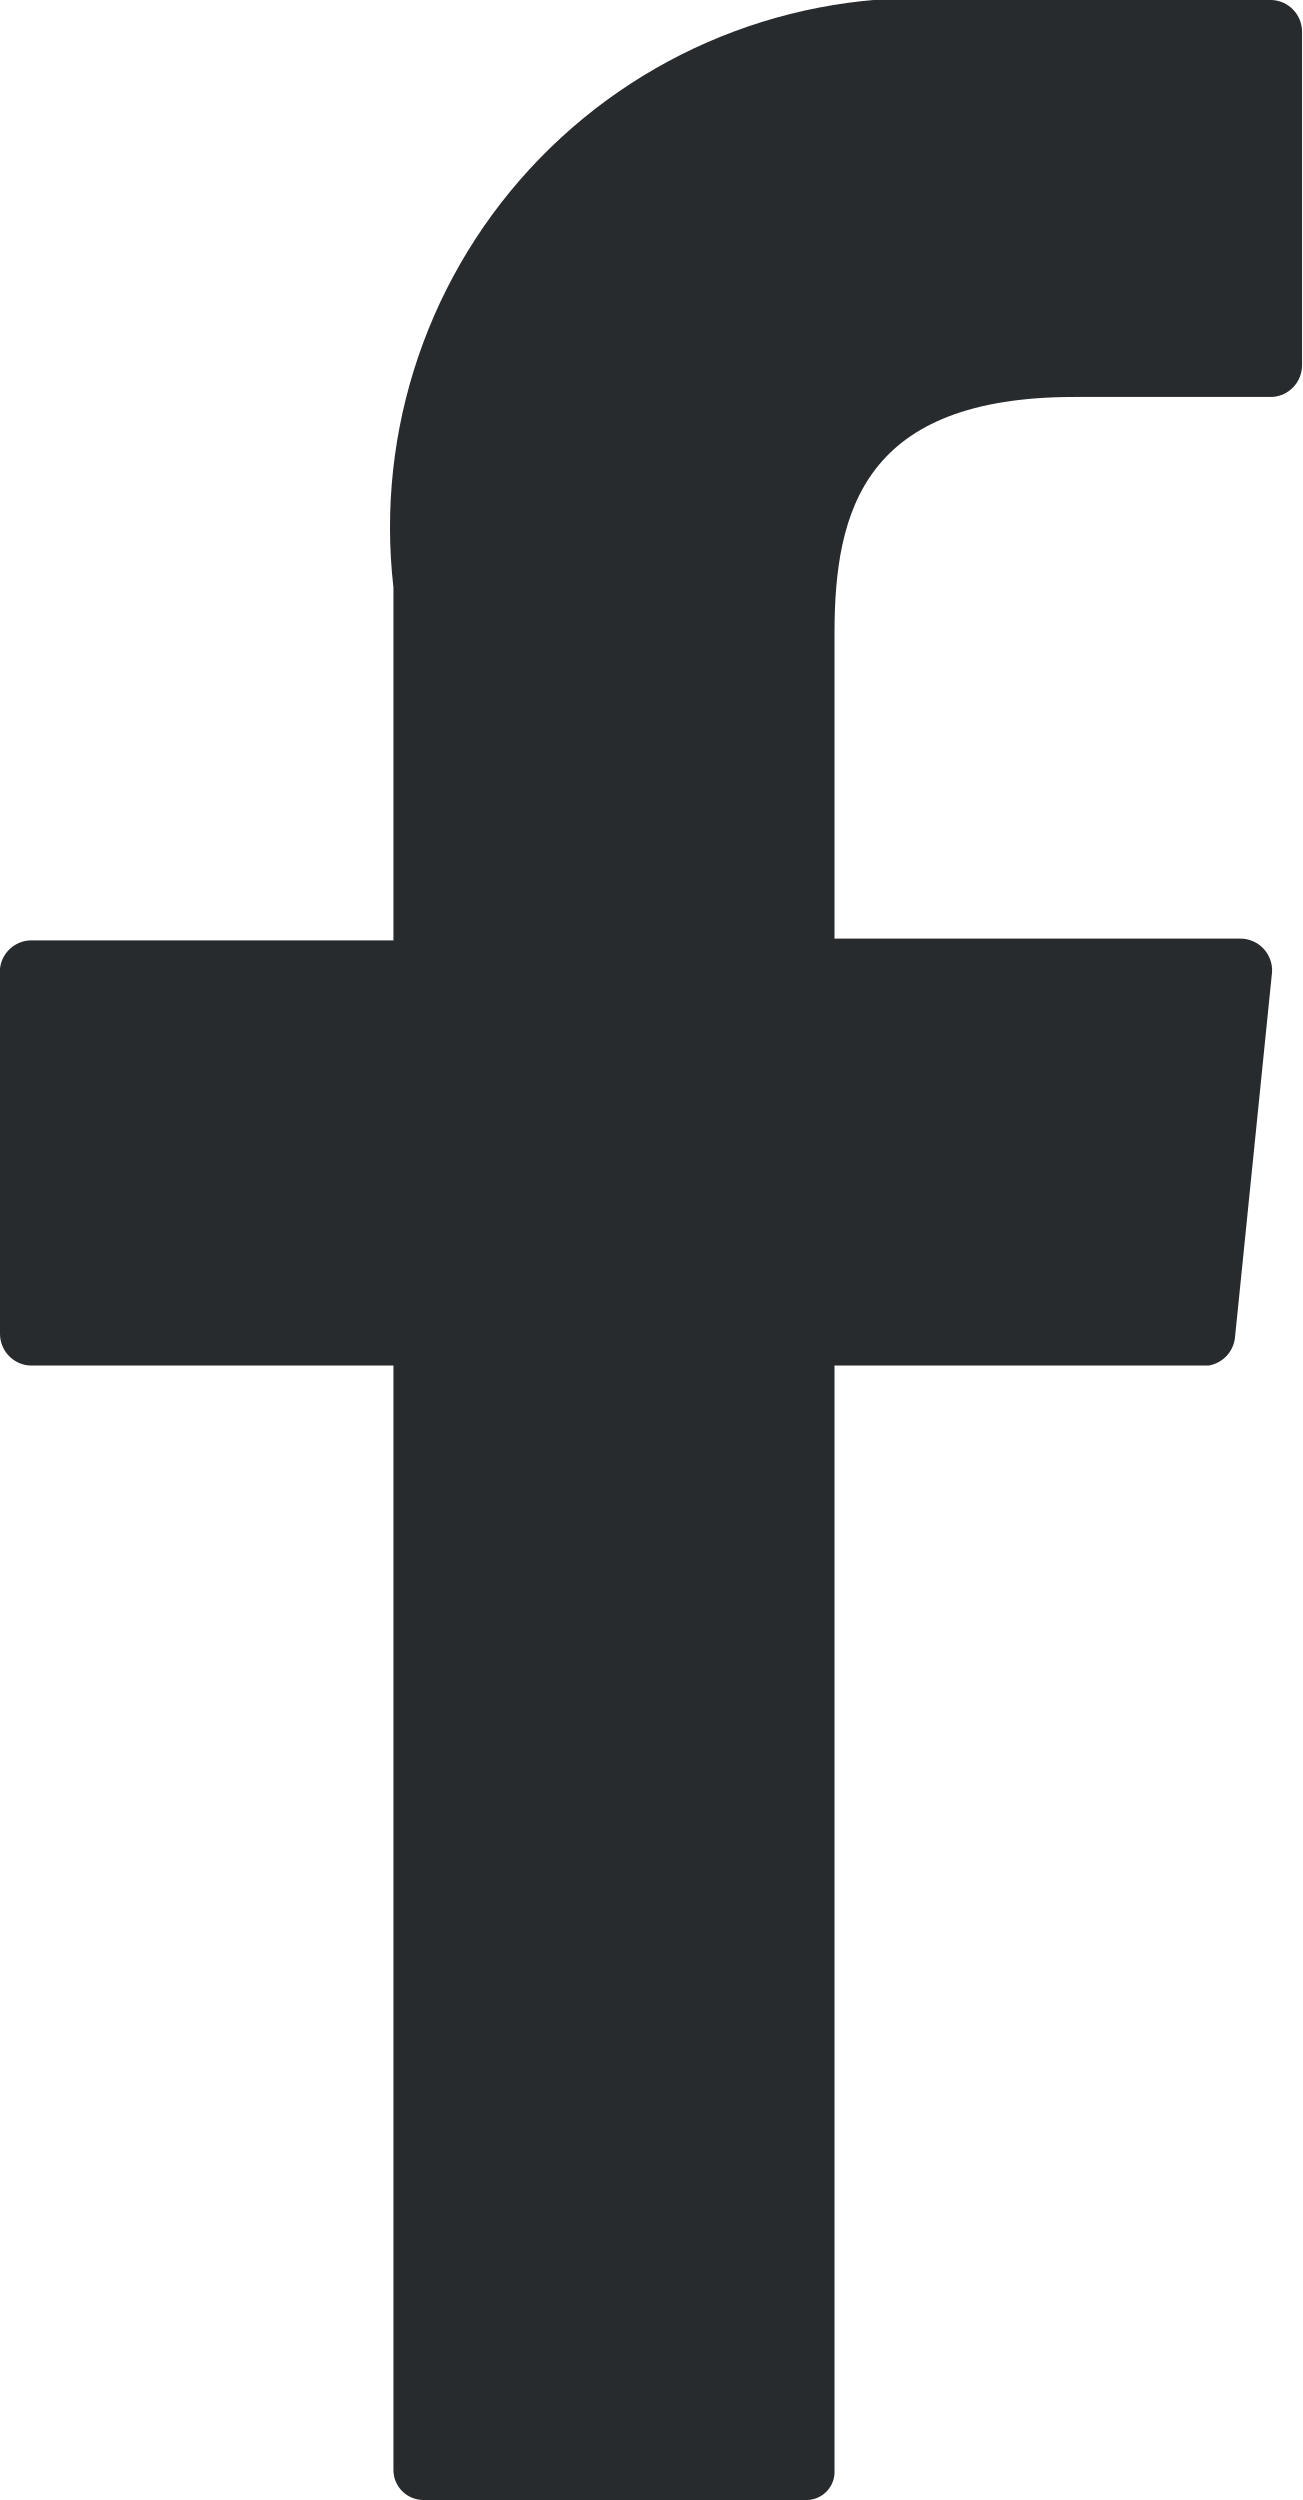
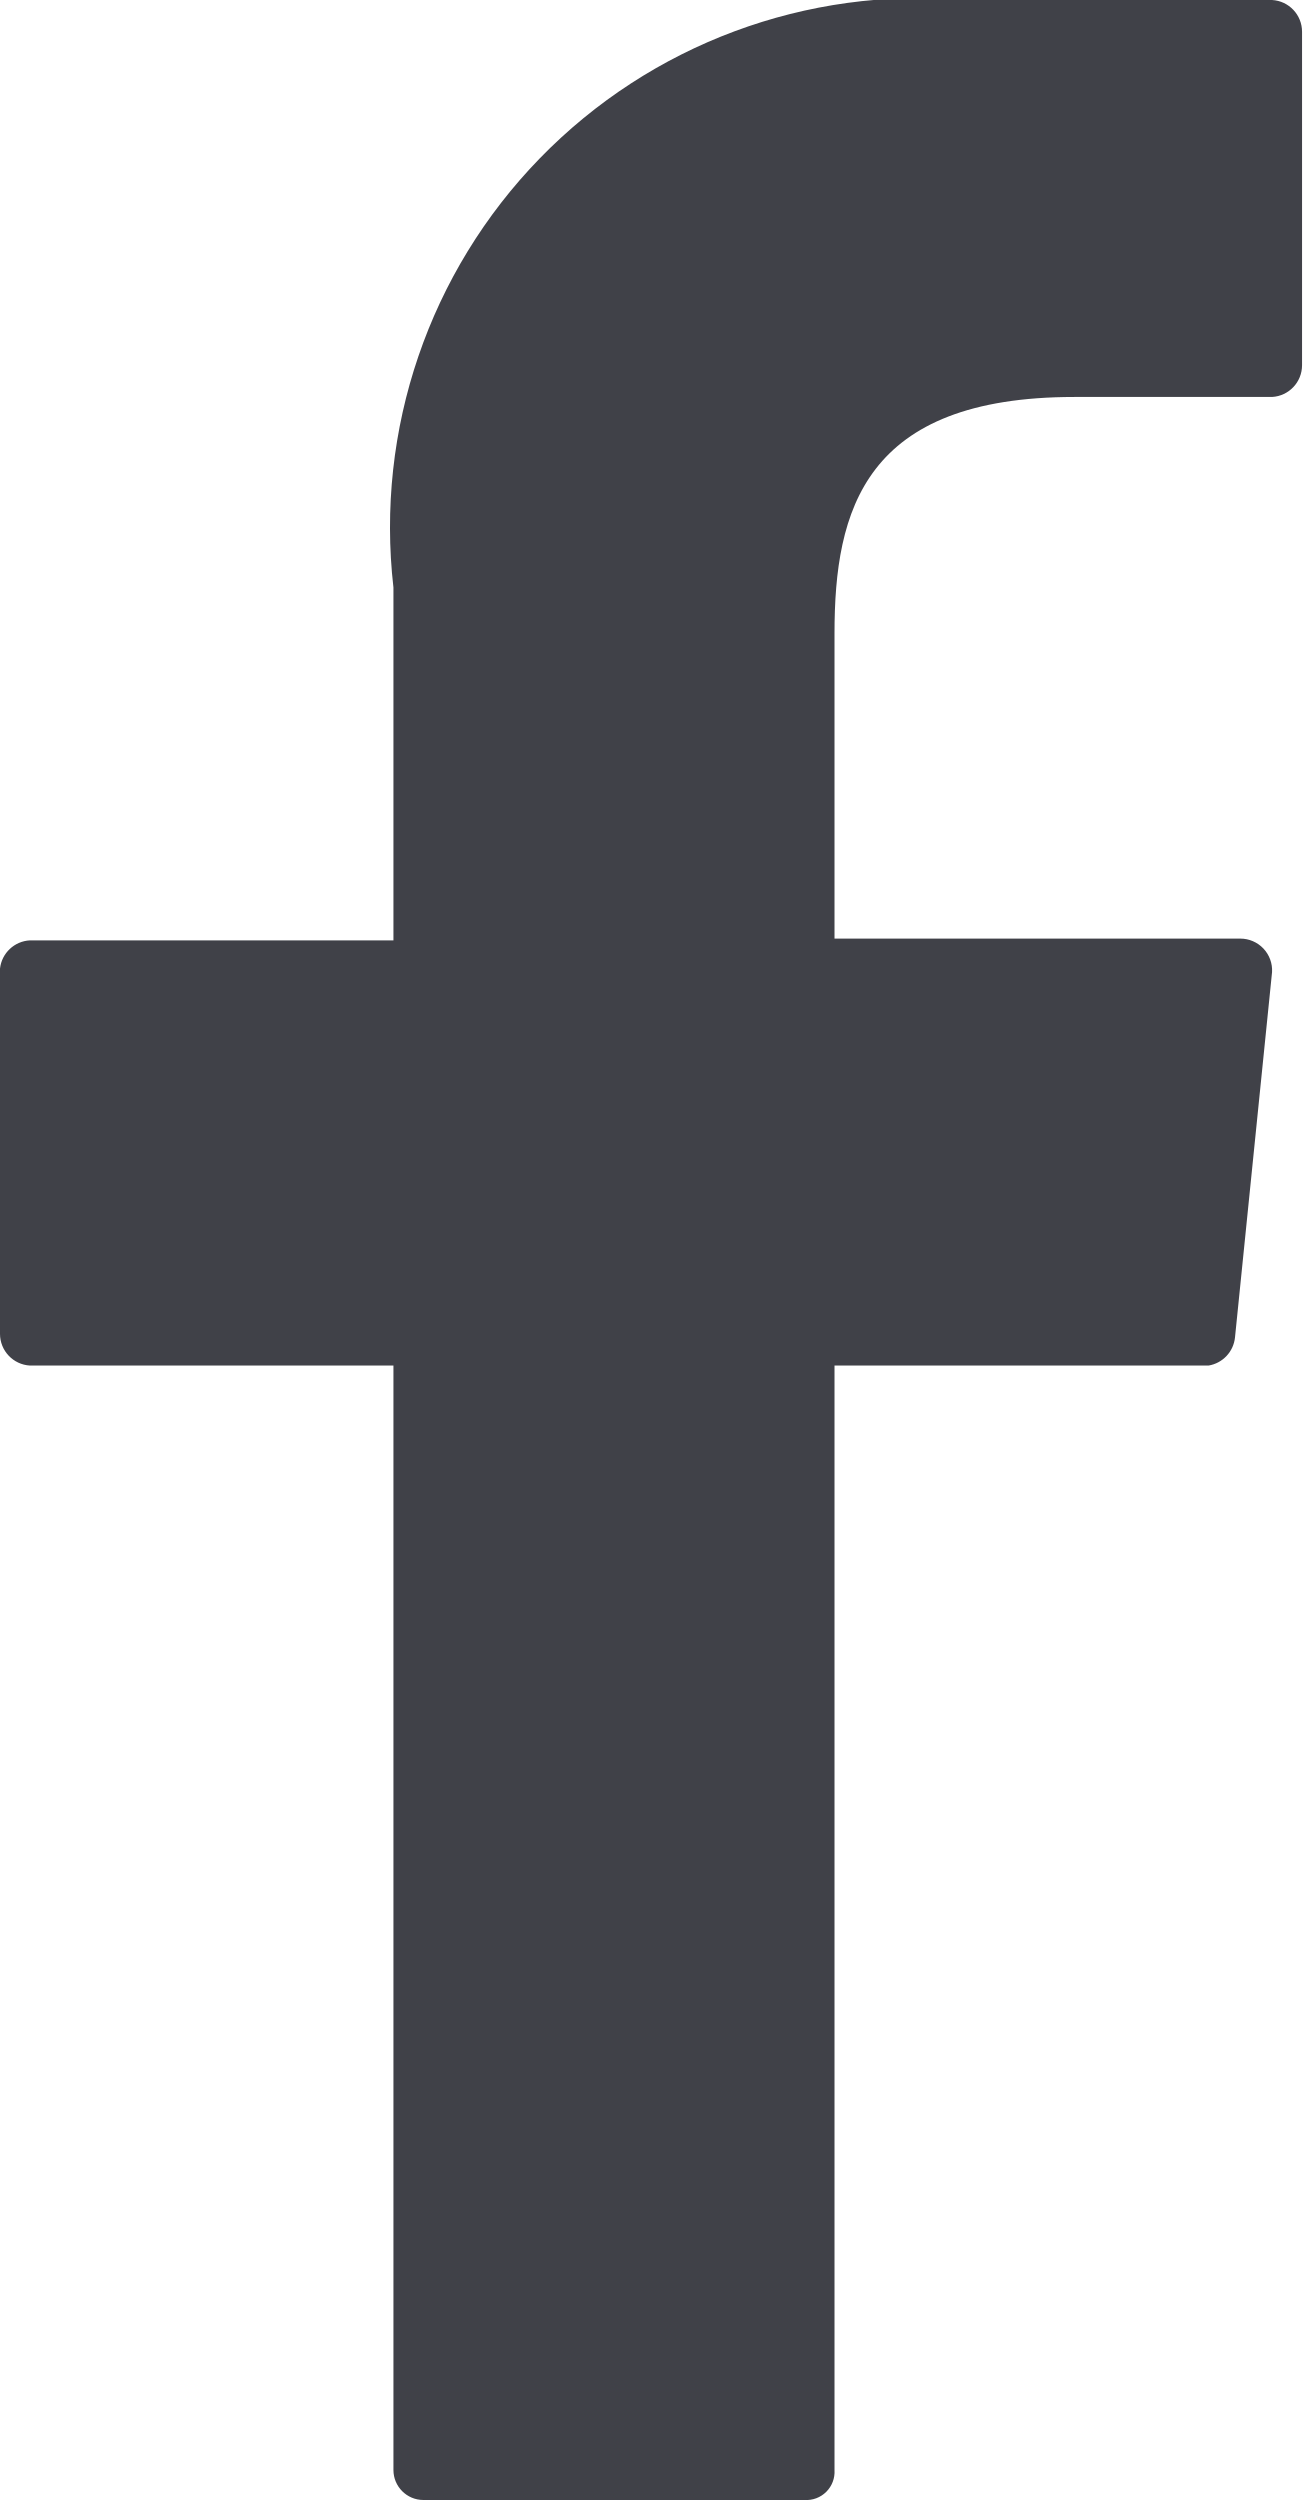
<svg xmlns="http://www.w3.org/2000/svg" widht="7.38" height="14.17" viewBox="0 0 7.38 14.17">
-   <defs>
-     <style>.cls-1{fill:#282b2d;}</style>
-   </defs>
-   <g id="Layer_2" data-name="Layer 2">
-     <g id="default">
-       <g id="social">
-         <path class="cls-1" d="M4.73,5.32V3.59c0-.7.17-1.34,1.36-1.34H7.21a.18.18,0,0,0,.17-.18V.18A.18.18,0,0,0,7.21,0H5.47A3,3,0,0,0,2.23,3.33v2H.17A.18.18,0,0,0,0,5.49V7.56a.18.18,0,0,0,.17.18H2.23V14a.17.17,0,0,0,.17.17H4.56A.16.16,0,0,0,4.73,14V7.74H6.85A.18.18,0,0,0,7,7.58l.21-2.07a.18.18,0,0,0-.18-.19Z" />
-       </g>
-     </g>
-   </g>
+   <path fill="#404148" d="M4.73,5.32V3.59c0-.7.17-1.34,1.36-1.34H7.21a.18.18,0,0,0,.17-.18V.18A.18.18,0,0,0,7.21,0H5.47A3,3,0,0,0,2.23,3.33v2H.17A.18.18,0,0,0,0,5.49V7.56a.18.18,0,0,0,.17.18H2.23V14a.17.17,0,0,0,.17.17H4.56A.16.16,0,0,0,4.73,14V7.74H6.85A.18.18,0,0,0,7,7.58l.21-2.07a.18.18,0,0,0-.18-.19Z" />
</svg>
